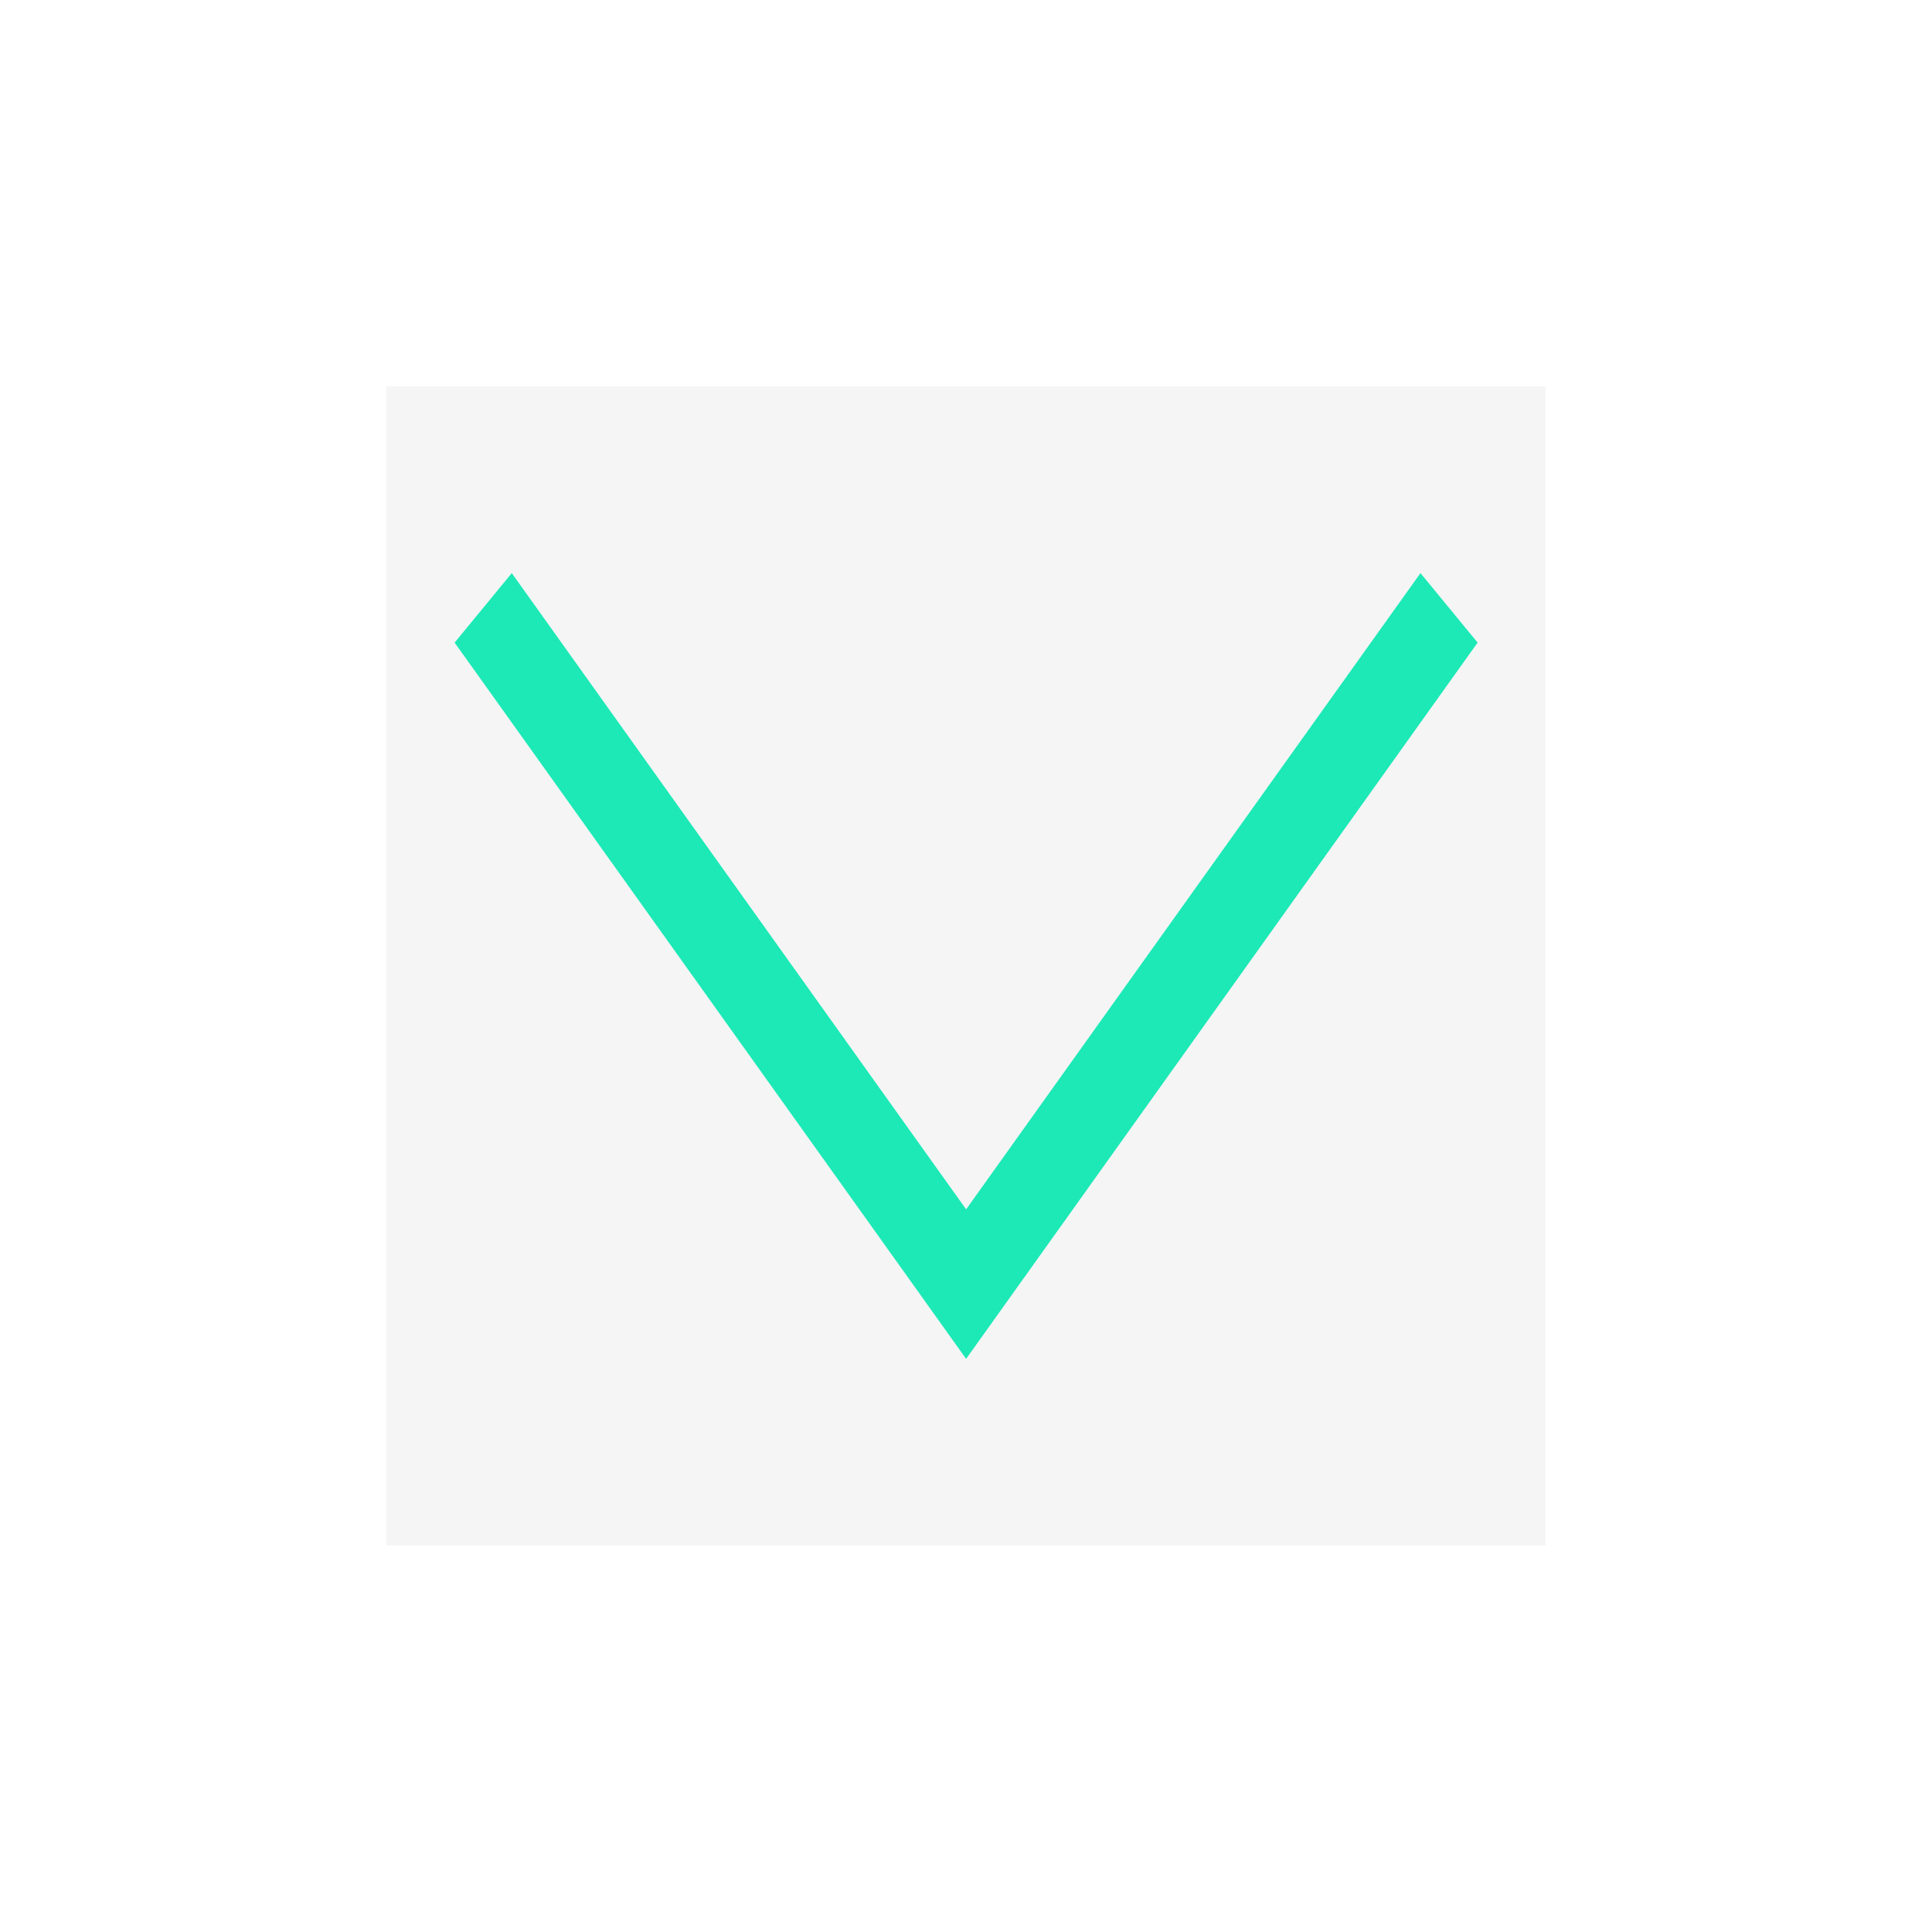
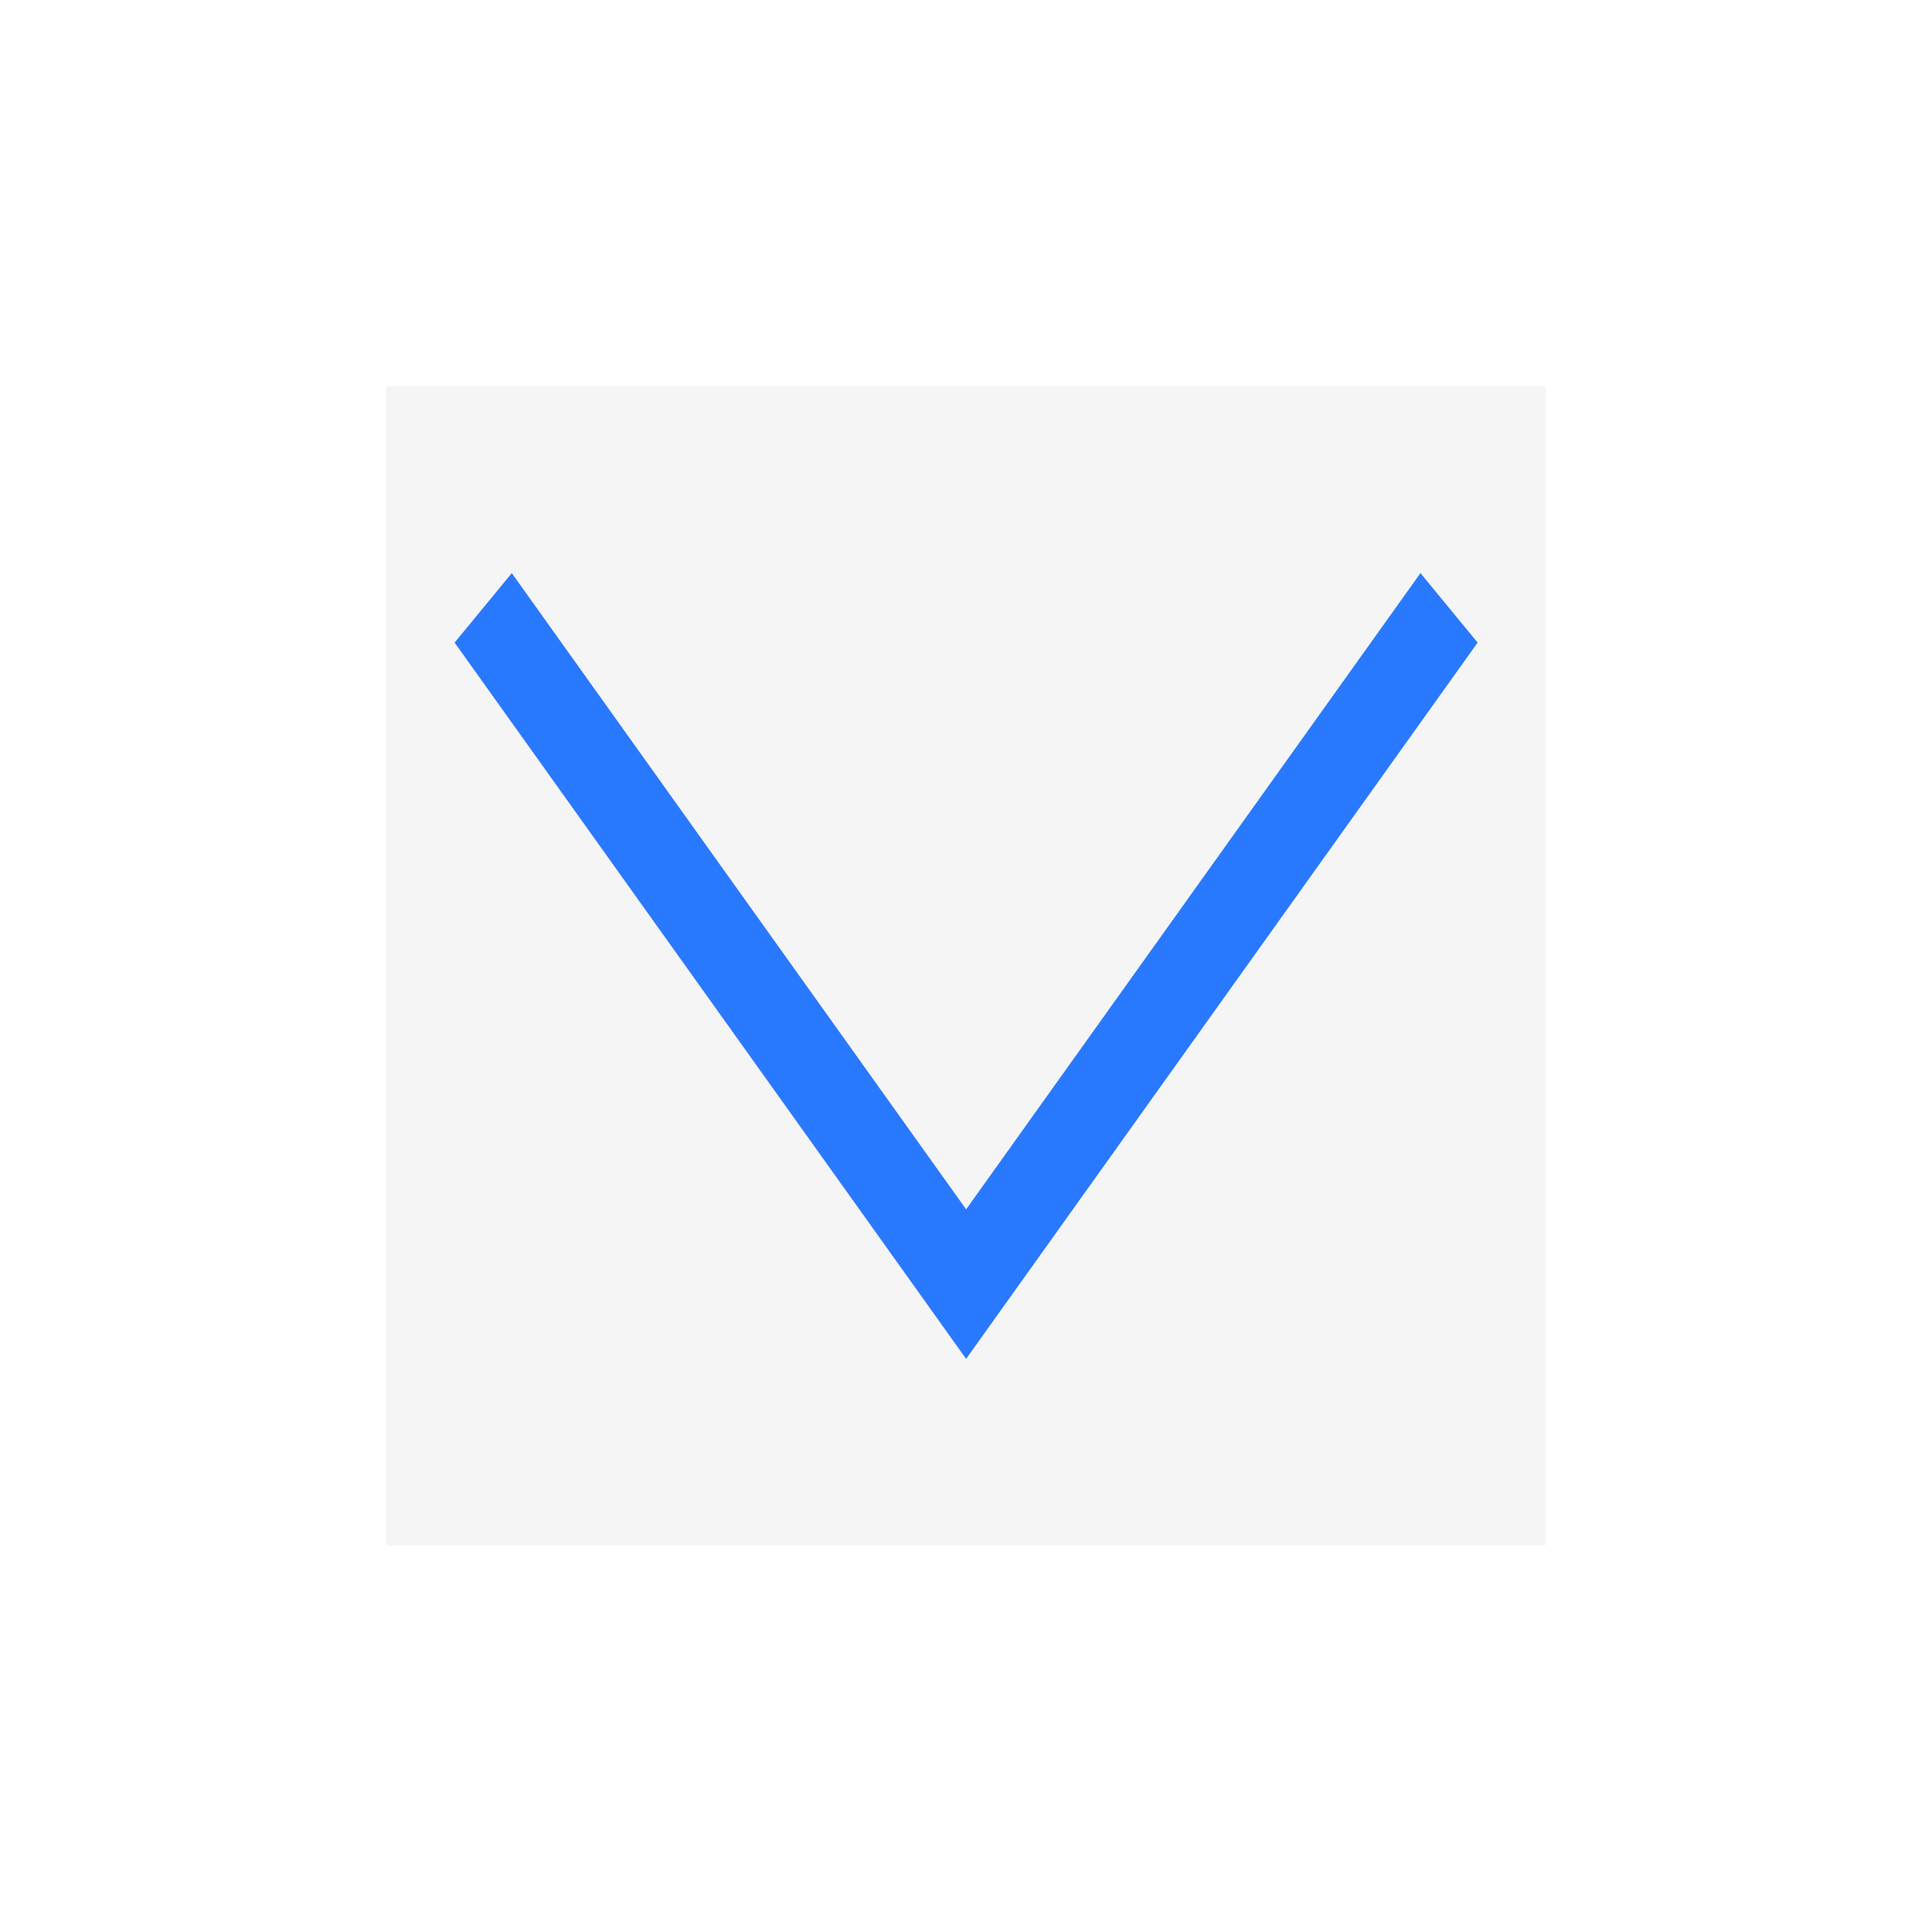
<svg xmlns="http://www.w3.org/2000/svg" width="20" height="20" viewBox="0 0 5.292 5.292" version="1.1" id="svg8">
  <defs id="defs2">
    <style type="text/css" id="current-color-scheme">
      .ColorScheme-Text {
        color:#f2f2f2;
      }
      </style>
    <style type="text/css" id="current-color-scheme-3">
      .ColorScheme-Text {
        color:#f2f2f2;
      }
      </style>
    <style type="text/css" id="current-color-scheme-36">
      .ColorScheme-Text {
        color:#00e5ff;
      }
      </style>
  </defs>
  <g id="layer1" transform="translate(0,-291.7083)">
    <g id="g847" transform="matrix(0.05207439,0,0,0.05207453,-0.9012516,282.412)">
      <g id="g851">
        <g id="g1059" transform="matrix(1.998622,0,0,1.998619,17.32448,-313.5231)">
          <path style="opacity:1;fill:none;fill-opacity:0.494;stroke:#ffffff00;stroke-width:0.07;stroke-linecap:round;stroke-linejoin:round;stroke-miterlimit:4;stroke-dasharray:none;stroke-dashoffset:0;stroke-opacity:1;paint-order:stroke fill markers" d="M 25.4,271.6 -8.0000008e-7,246.2 H 50.8 Z" id="path883" />
          <path id="path880" d="m 25.4,271.6 25.4,25.4 H 0 Z" style="opacity:1;fill:none;fill-opacity:0.494;stroke:#ffffff00;stroke-width:0.07;stroke-linecap:round;stroke-linejoin:round;stroke-miterlimit:4;stroke-dasharray:none;stroke-dashoffset:0;stroke-opacity:1;paint-order:stroke fill markers" />
          <rect ry="5.053" y="253.849" x="7.649" height="35.529" width="35.529" id="rect870" style="opacity:1;fill:none;fill-opacity:0.494;stroke:#ffffff00;stroke-width:0.062;stroke-linecap:round;stroke-linejoin:round;stroke-miterlimit:4;stroke-dasharray:none;stroke-dashoffset:0;stroke-opacity:1;paint-order:stroke fill markers" />
          <circle r="25.397" cy="271.6" cx="25.4" id="path872" style="opacity:1;fill:none;fill-opacity:0.494;stroke:#ffffff00;stroke-width:0.076;stroke-linecap:round;stroke-linejoin:round;stroke-miterlimit:4;stroke-dasharray:none;stroke-dashoffset:0;stroke-opacity:1;paint-order:stroke fill markers" />
          <circle transform="rotate(-45)" cx="-174.09" cy="210.011" r="12.656" id="path876" style="opacity:1;fill:none;fill-opacity:0.494;stroke:#ffffff00;stroke-width:0.074;stroke-linecap:round;stroke-linejoin:round;stroke-miterlimit:4;stroke-dasharray:none;stroke-dashoffset:0;stroke-opacity:1;paint-order:stroke fill markers" />
          <path id="path904" d="m 25.4,271.6 -25.4,25.4 v -50.8 z" style="opacity:1;fill:none;fill-opacity:0.494;stroke:#ffffff00;stroke-width:0.07;stroke-linecap:round;stroke-linejoin:round;stroke-miterlimit:4;stroke-dasharray:none;stroke-dashoffset:0;stroke-opacity:1;paint-order:stroke fill markers" />
          <path style="opacity:1;fill:none;fill-opacity:0.494;stroke:#ffffff00;stroke-width:0.07;stroke-linecap:round;stroke-linejoin:round;stroke-miterlimit:4;stroke-dasharray:none;stroke-dashoffset:0;stroke-opacity:1;paint-order:stroke fill markers" d="m 25.4,271.6 25.4,-25.4 v 50.8 z" id="path906" />
          <rect ry="5.051" y="256.393" x="2.566" height="30.44" width="45.694" id="rect837" style="opacity:1;fill:none;fill-opacity:0.494;stroke:#ffffff00;stroke-width:0.066;stroke-linecap:round;stroke-linejoin:round;stroke-miterlimit:4;stroke-dasharray:none;stroke-dashoffset:0;stroke-opacity:1;paint-order:stroke fill markers" />
          <rect style="opacity:1;fill:none;fill-opacity:0.494;stroke:#ffffff00;stroke-width:0.066;stroke-linecap:round;stroke-linejoin:round;stroke-miterlimit:4;stroke-dasharray:none;stroke-dashoffset:0;stroke-opacity:1;paint-order:stroke fill markers" id="rect831" width="45.694" height="30.441" x="248.766" y="-40.633" ry="5.051" transform="rotate(90)" />
        </g>
      </g>
    </g>
    <path style="opacity:1;fill:#ffc107;fill-opacity:1;stroke:none;stroke-width:0.386;stroke-miterlimit:4;stroke-dasharray:none;stroke-opacity:1" d="m 50.206,401.677 c 110.217,0.713 55.109,0.356 0,0 z" id="rect997" />
    <g id="layer1-56" transform="translate(-59.85961,-55.56819)">
      <g id="layer1-5" transform="translate(-56.97204,-49.17285)">
        <g id="g886" transform="matrix(1.053648,0,0,0.8075708,-6.423948,76.8207)">
          <g id="g854" transform="matrix(0,1.304713,-0.7664521,0,425.3564,243.1652)">
            <rect style="fill:#f5f5f5;stroke:none;stroke-width:1.424;stroke-linecap:butt;stroke-linejoin:miter;stroke-miterlimit:4;stroke-dasharray:none;stroke-opacity:1" id="rect890" width="3.013" height="3.932" x="117.984" y="397.101" />
-             <path style="fill:none;stroke:#1de9b6;stroke-width:0.265px;stroke-linecap:butt;stroke-linejoin:miter;stroke-opacity:1" d="m 118.56,397.428 1.758,1.638 -1.758,1.638" id="path871" />
+             <path style="fill:none;stroke:#2979ff;stroke-width:0.265px;stroke-linecap:butt;stroke-linejoin:miter;stroke-opacity:1" d="m 118.56,397.428 1.758,1.638 -1.758,1.638" id="path871" />
          </g>
        </g>
      </g>
    </g>
    <g id="layer1-6" transform="translate(-58.699,-53.3668)" />
  </g>
</svg>
